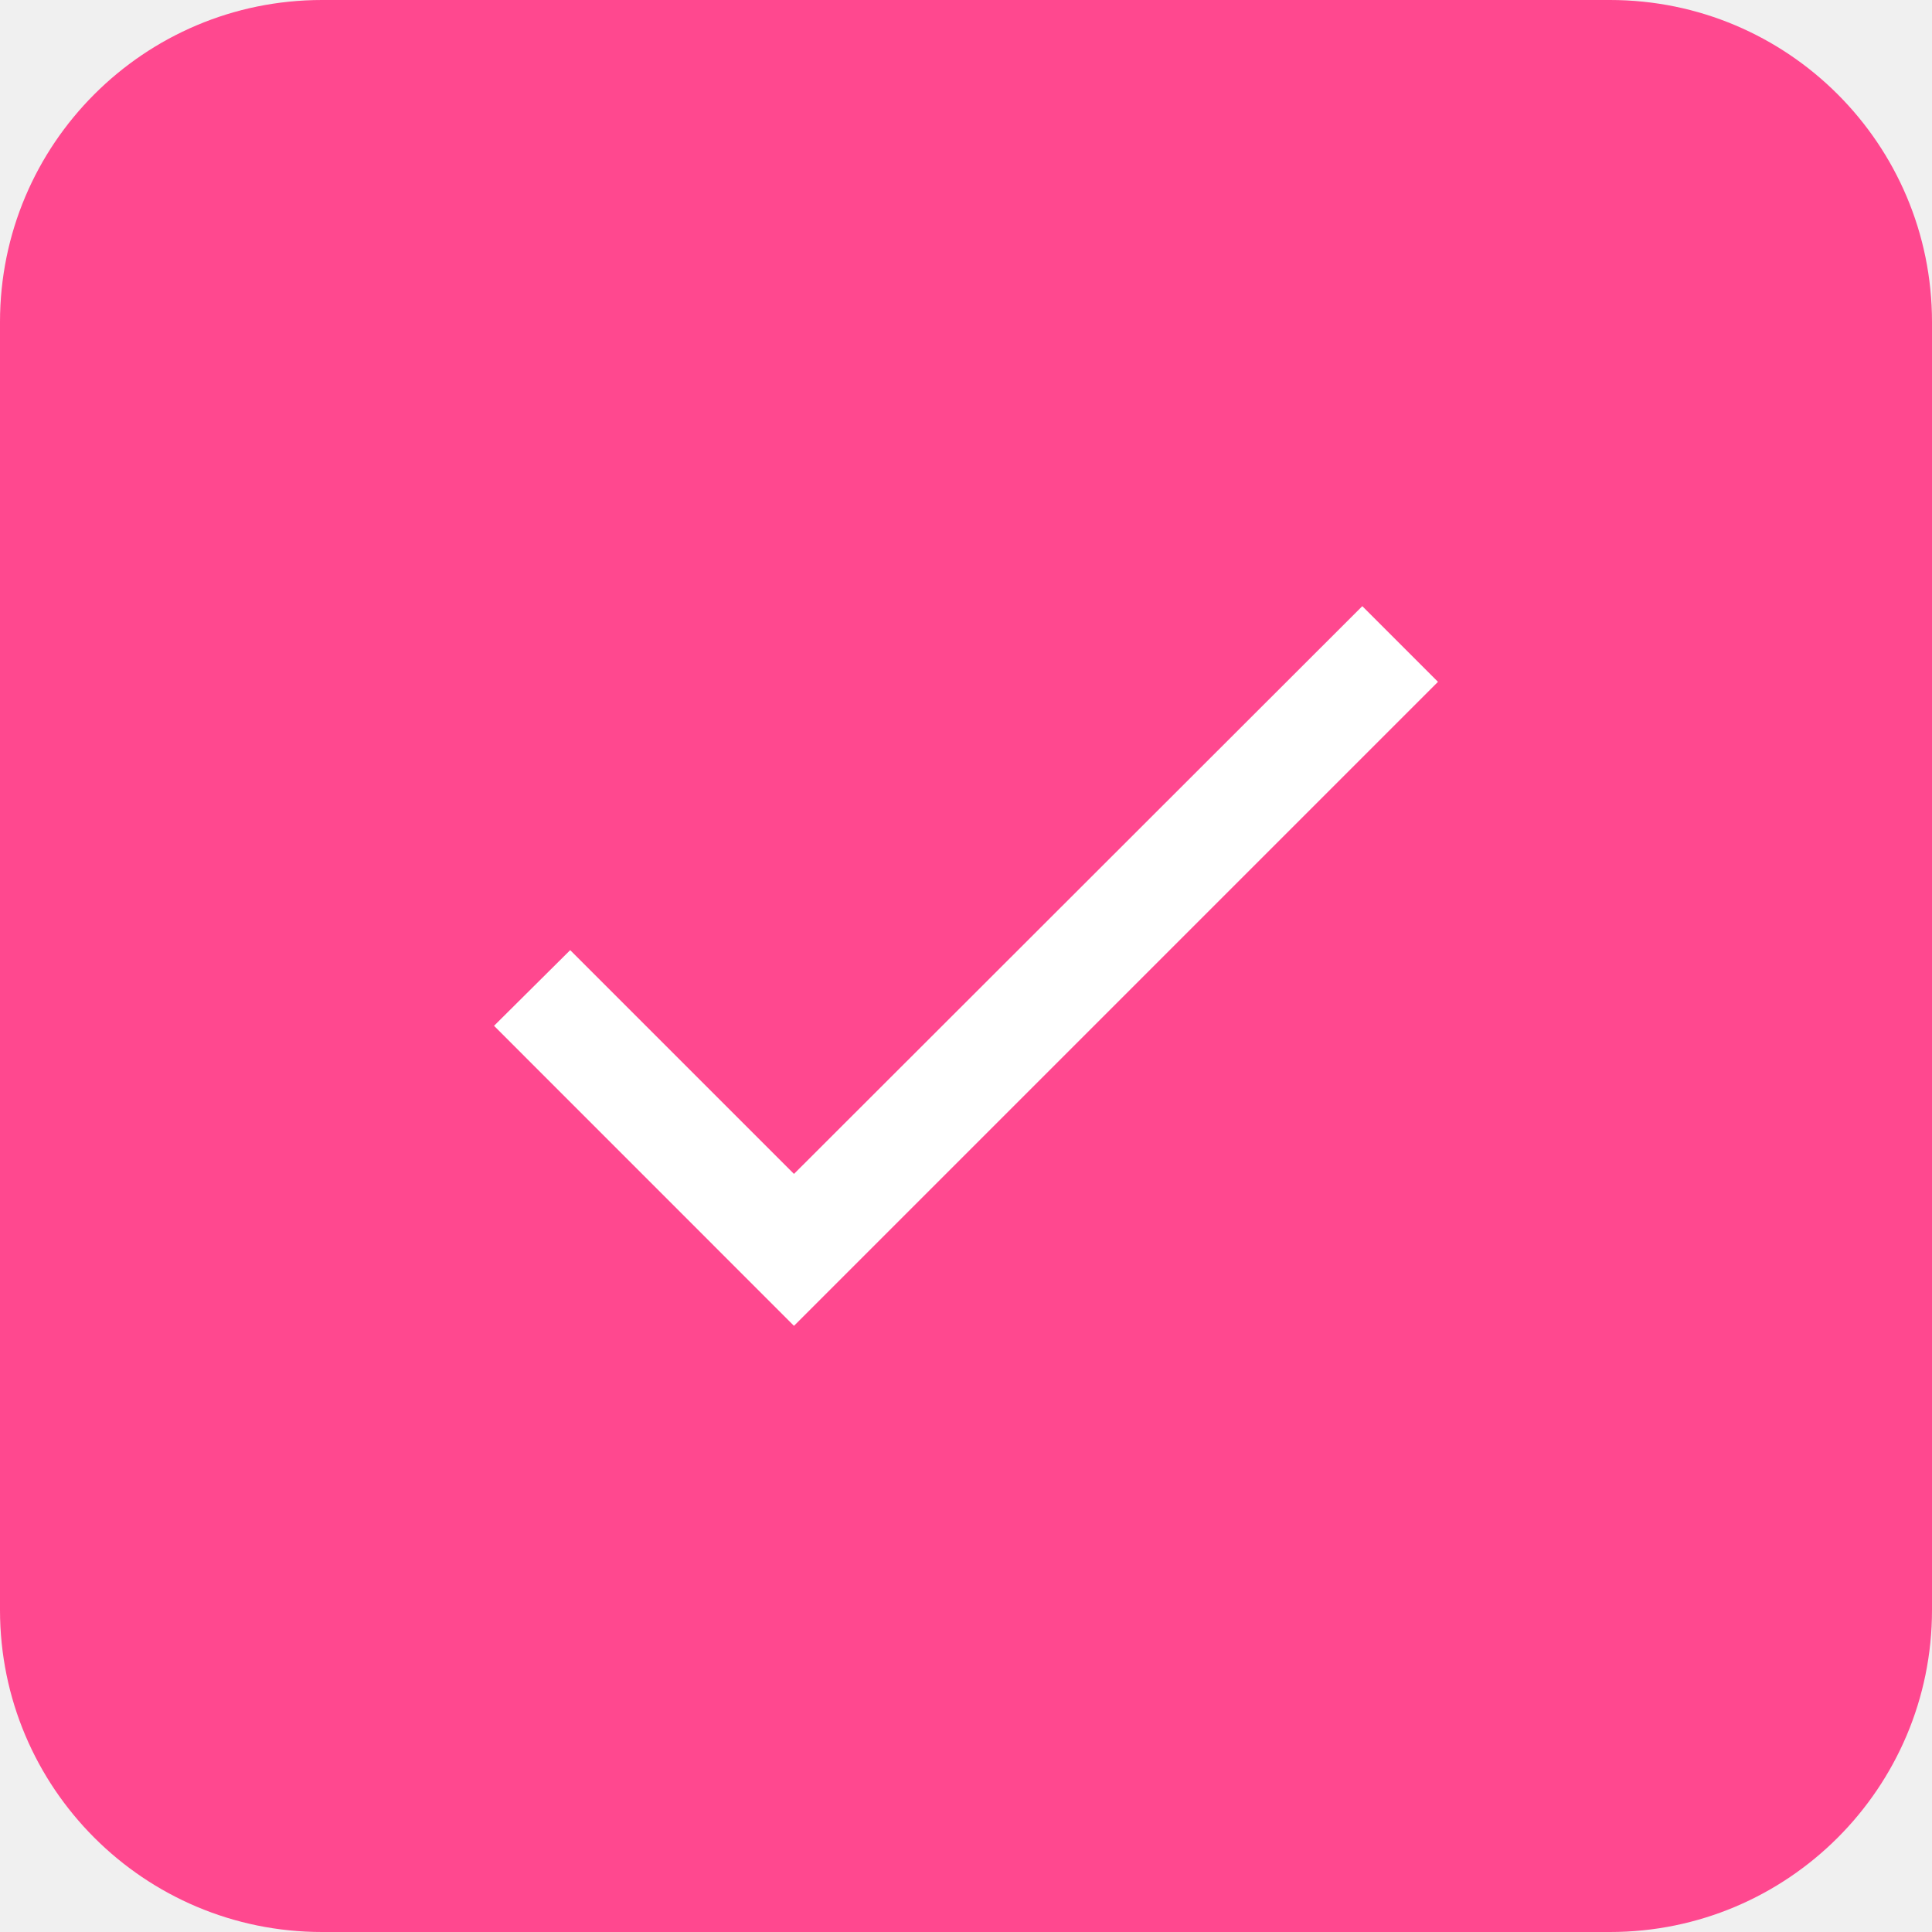
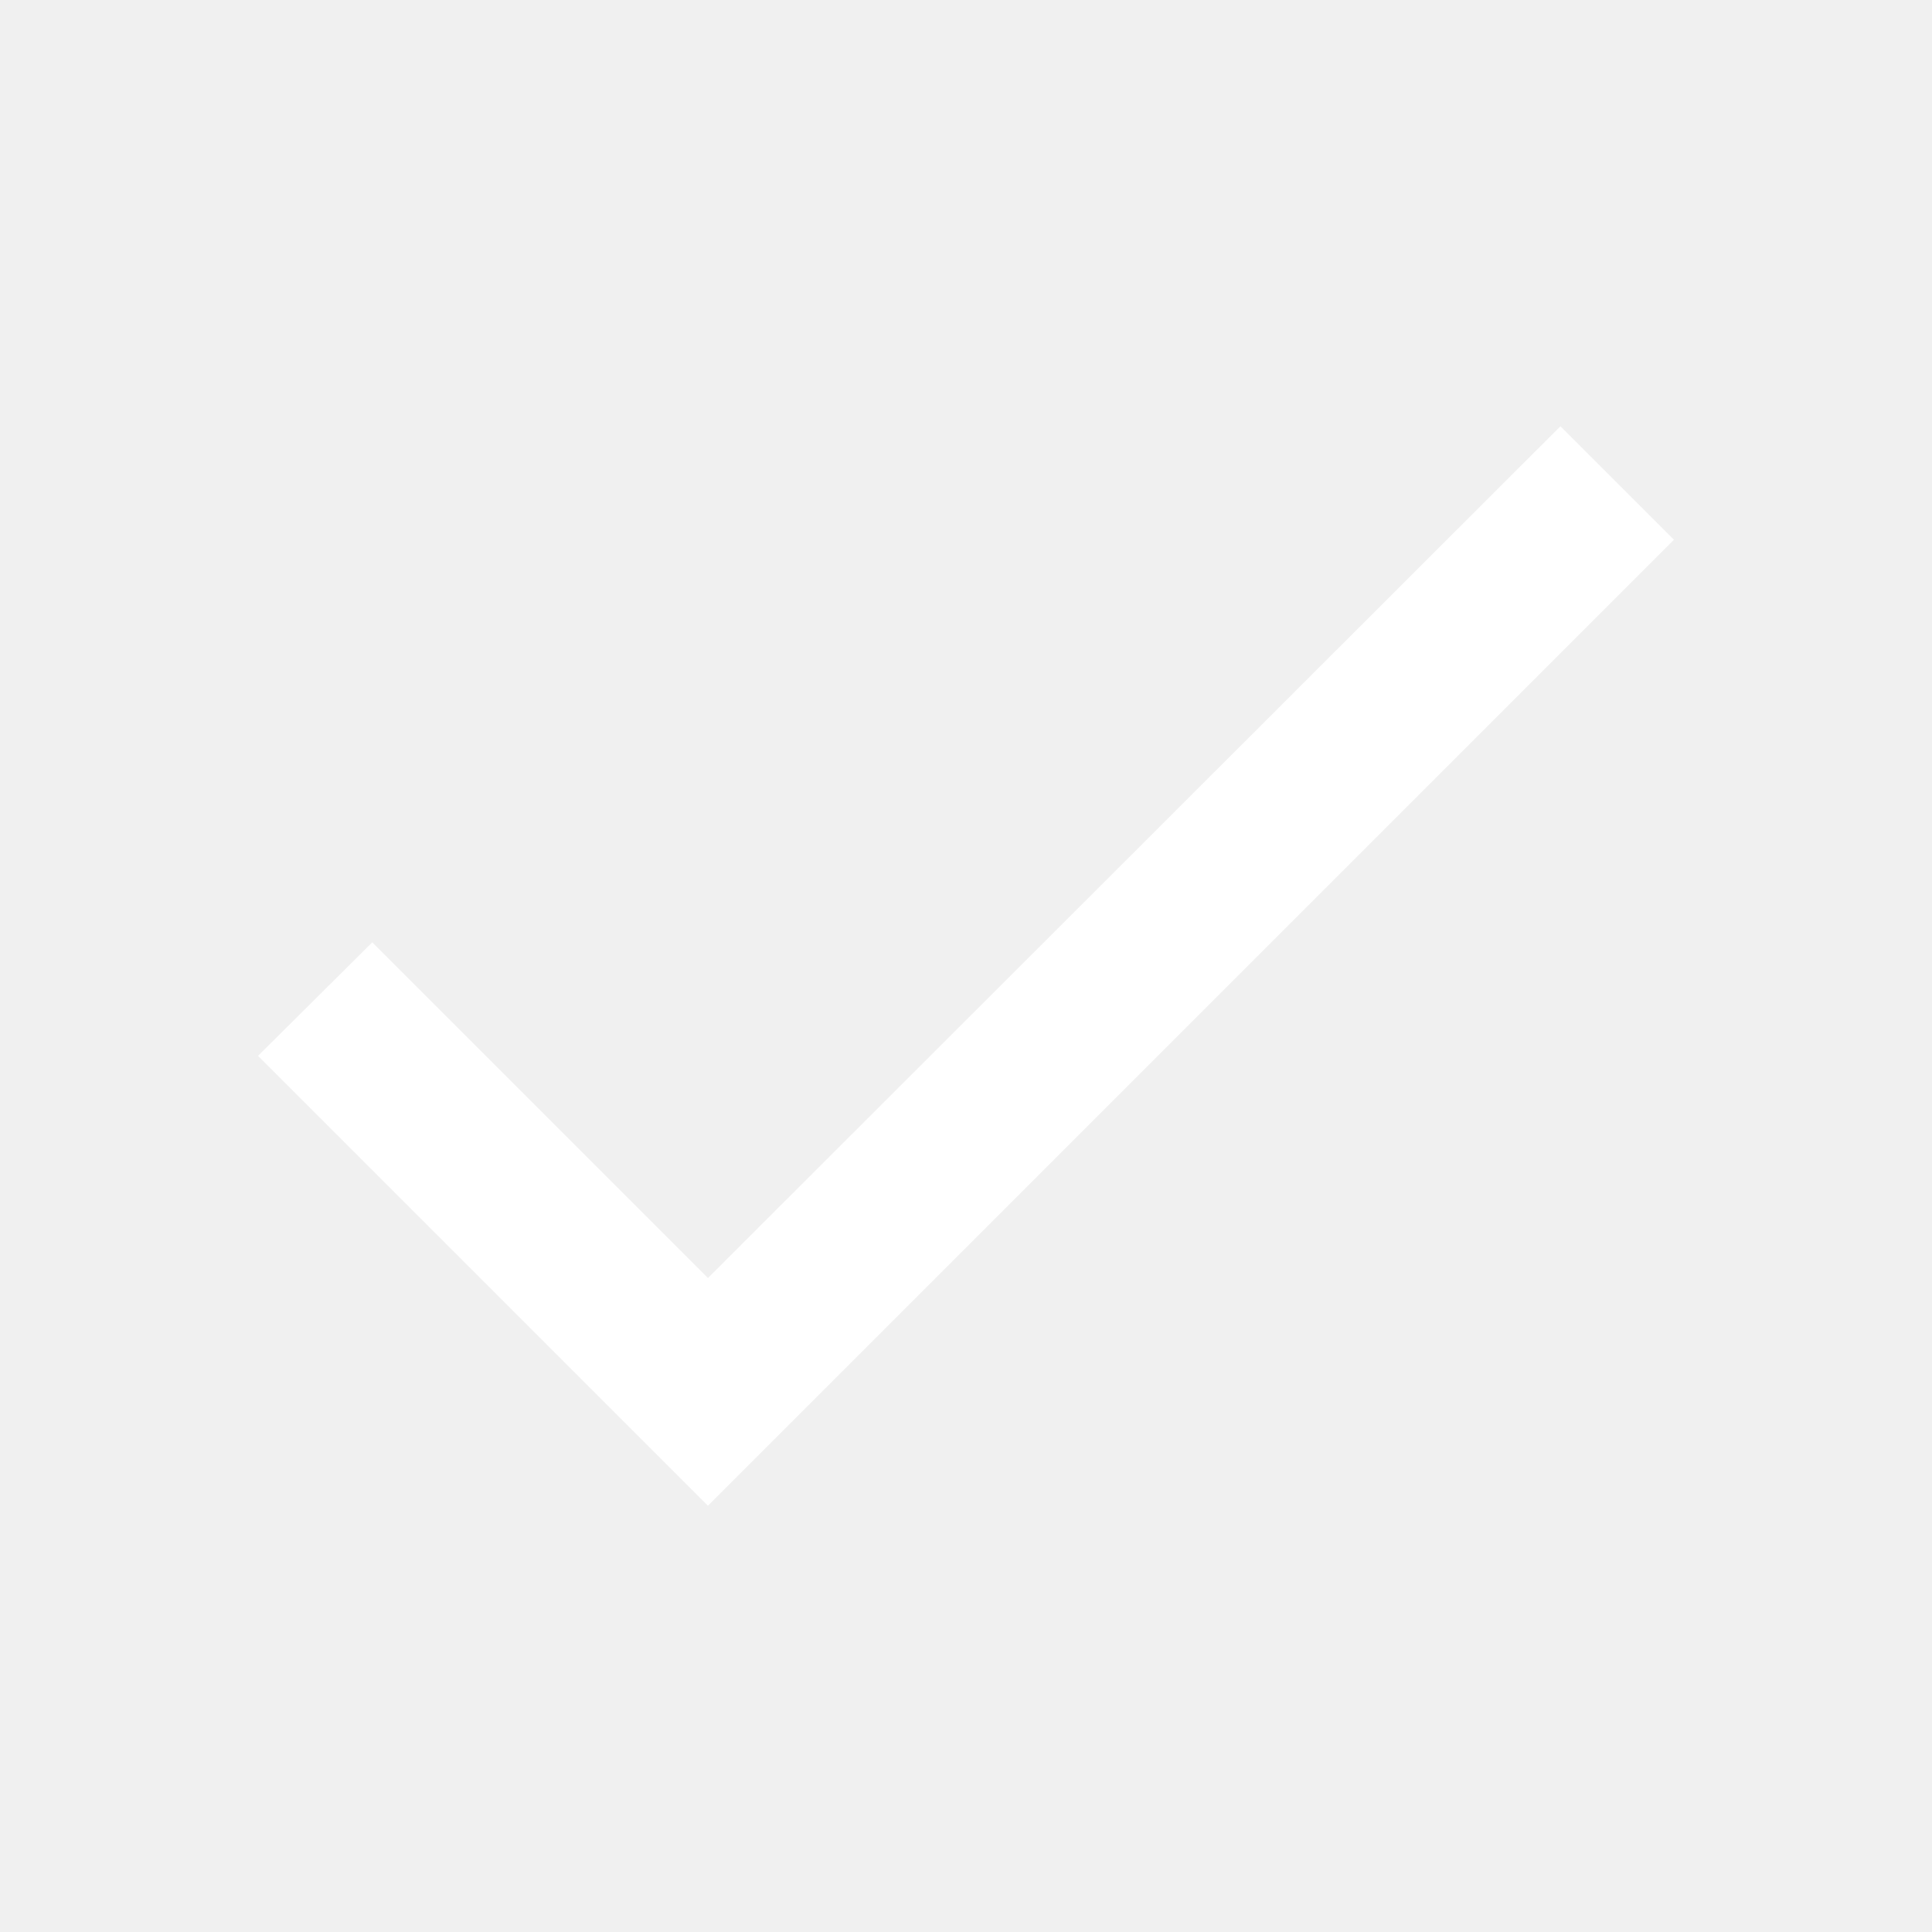
- <svg xmlns="http://www.w3.org/2000/svg" width="24" height="24" viewBox="0 0 24 24" fill="none">
-   <rect width="24" height="24" rx="4" fill="#FF488F" />
-   <path d="M9.863 14.583L7.083 11.803L6.137 12.743L9.863 16.47L17.863 8.47L16.923 7.53L9.863 14.583Z" fill="white" />
+ <svg xmlns="http://www.w3.org/2000/svg" width="16" height="16" viewBox="0 0 16 16" fill="none">
+   <path d="M5.863 10.584L3.083 7.804L2.137 8.744L5.863 12.47L13.863 4.47L12.923 3.53L5.863 10.584Z" fill="white" />
</svg>
